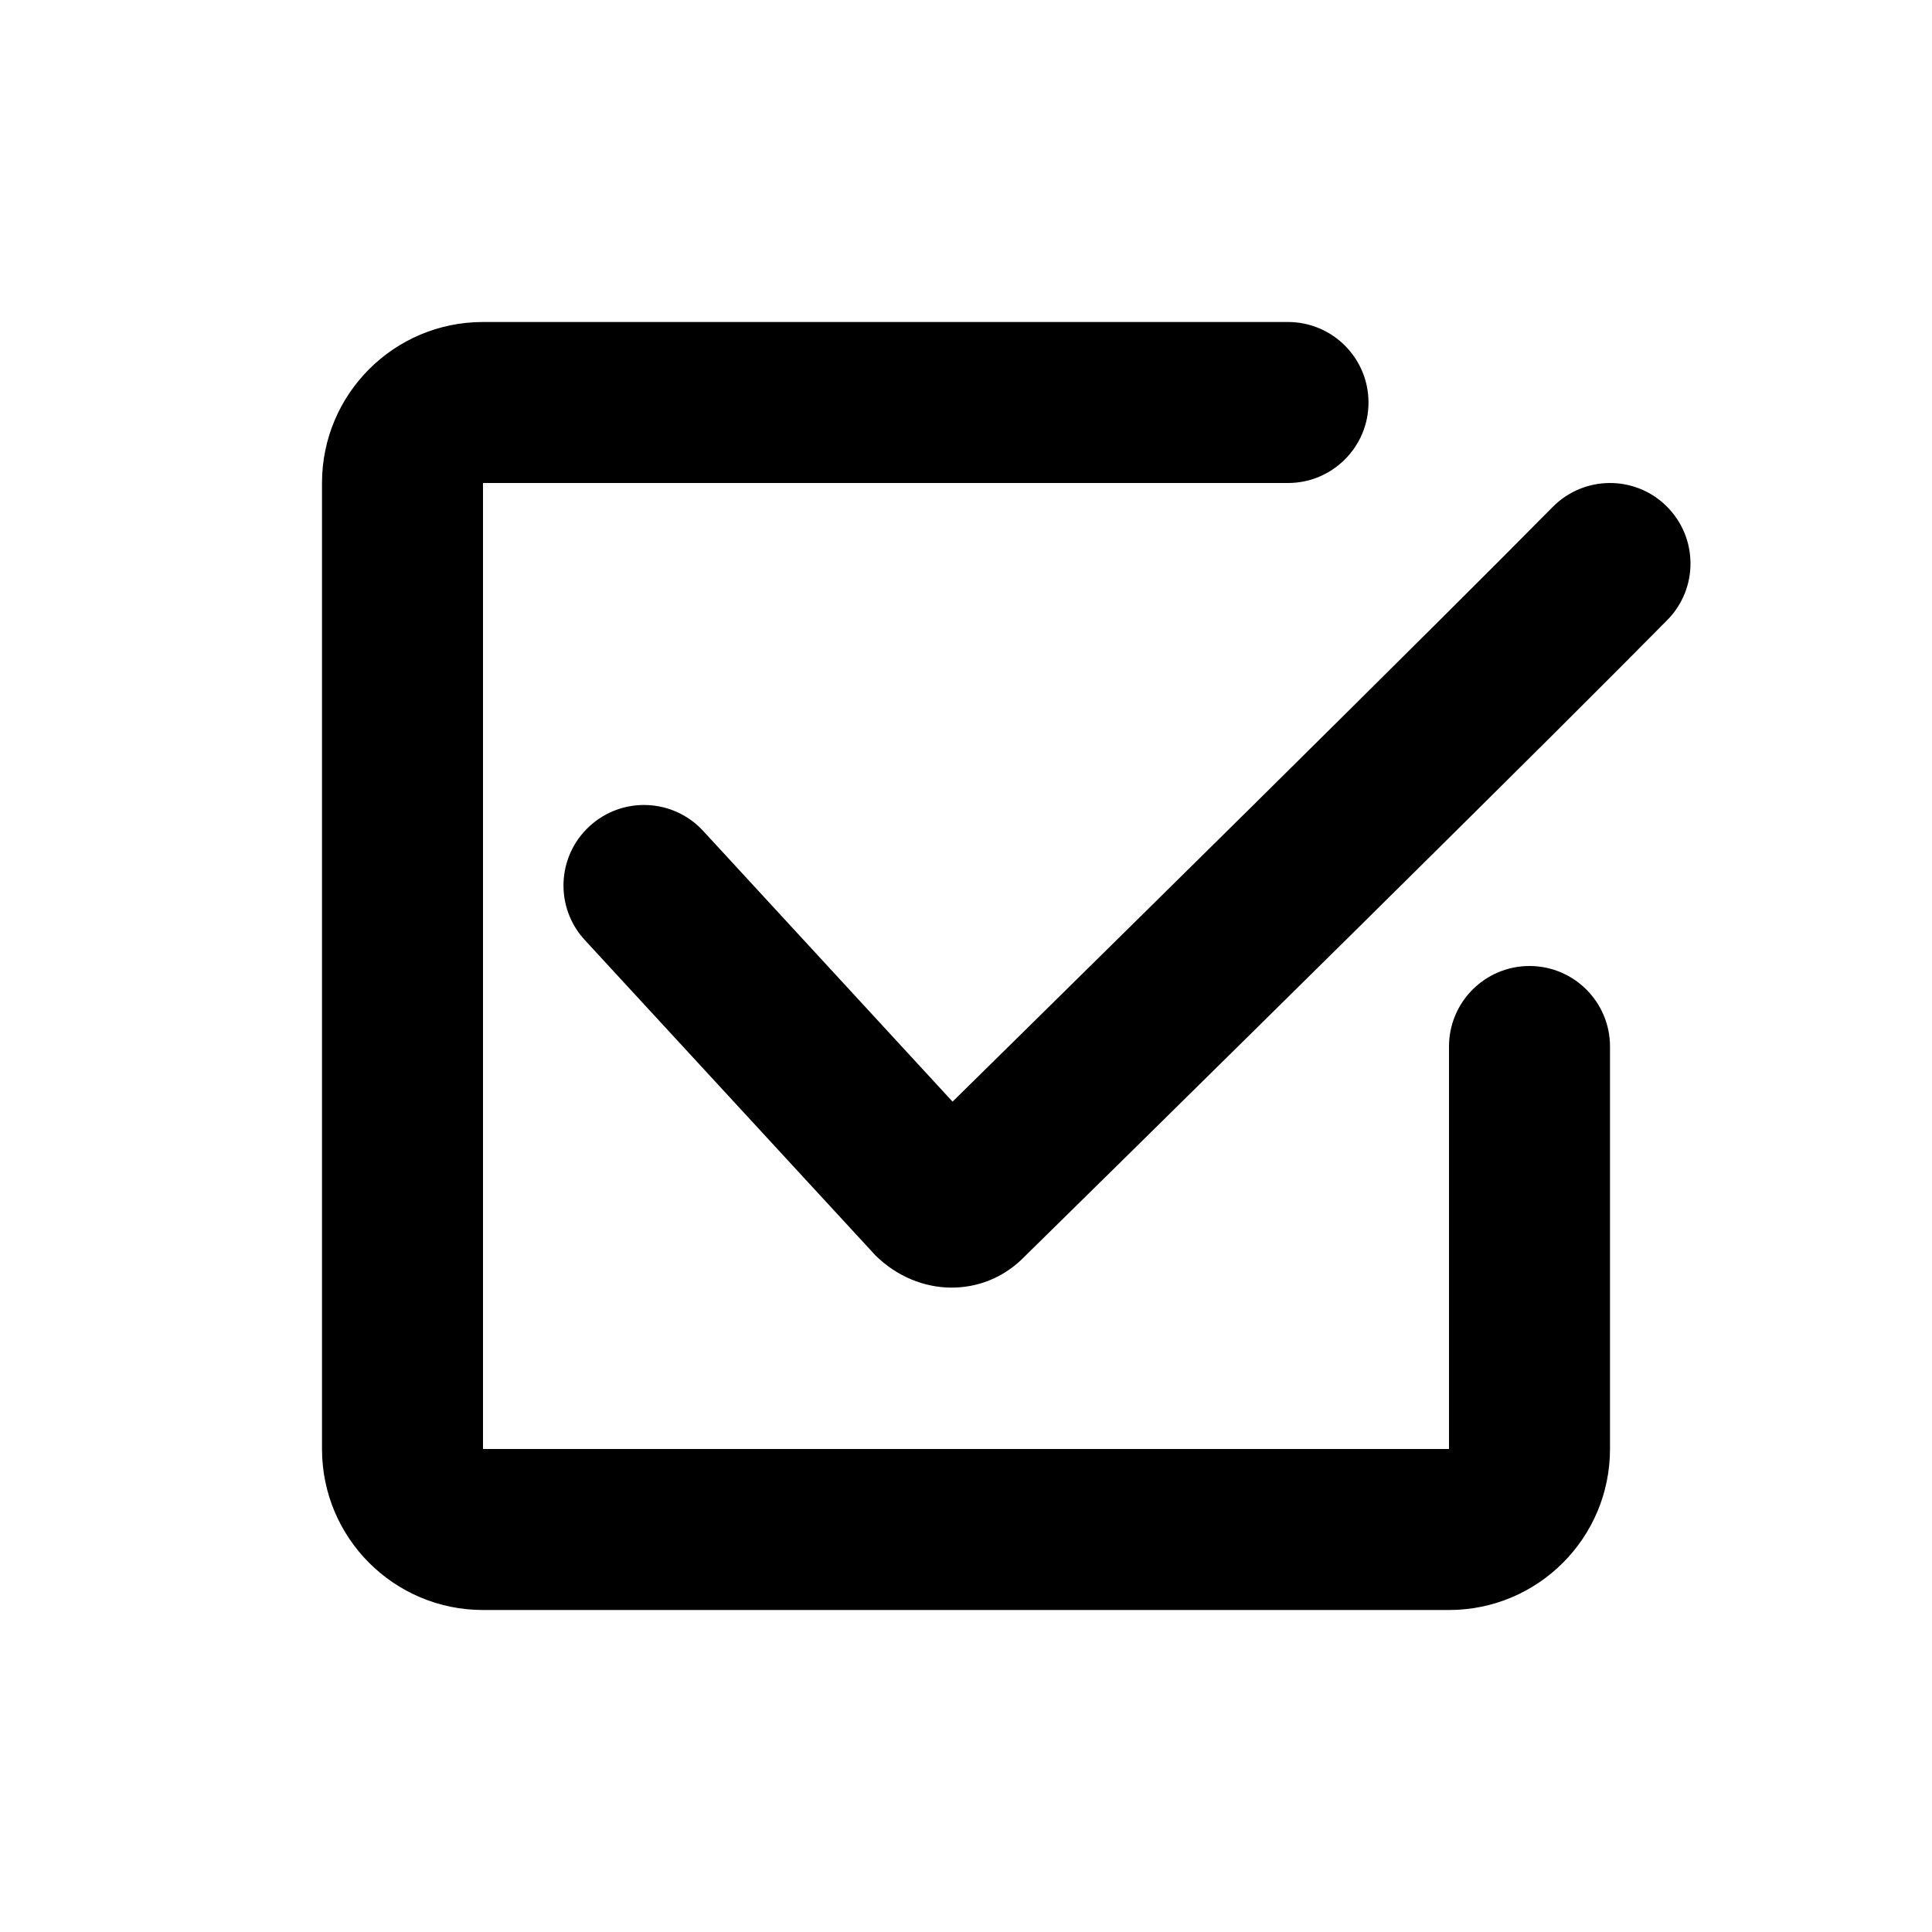
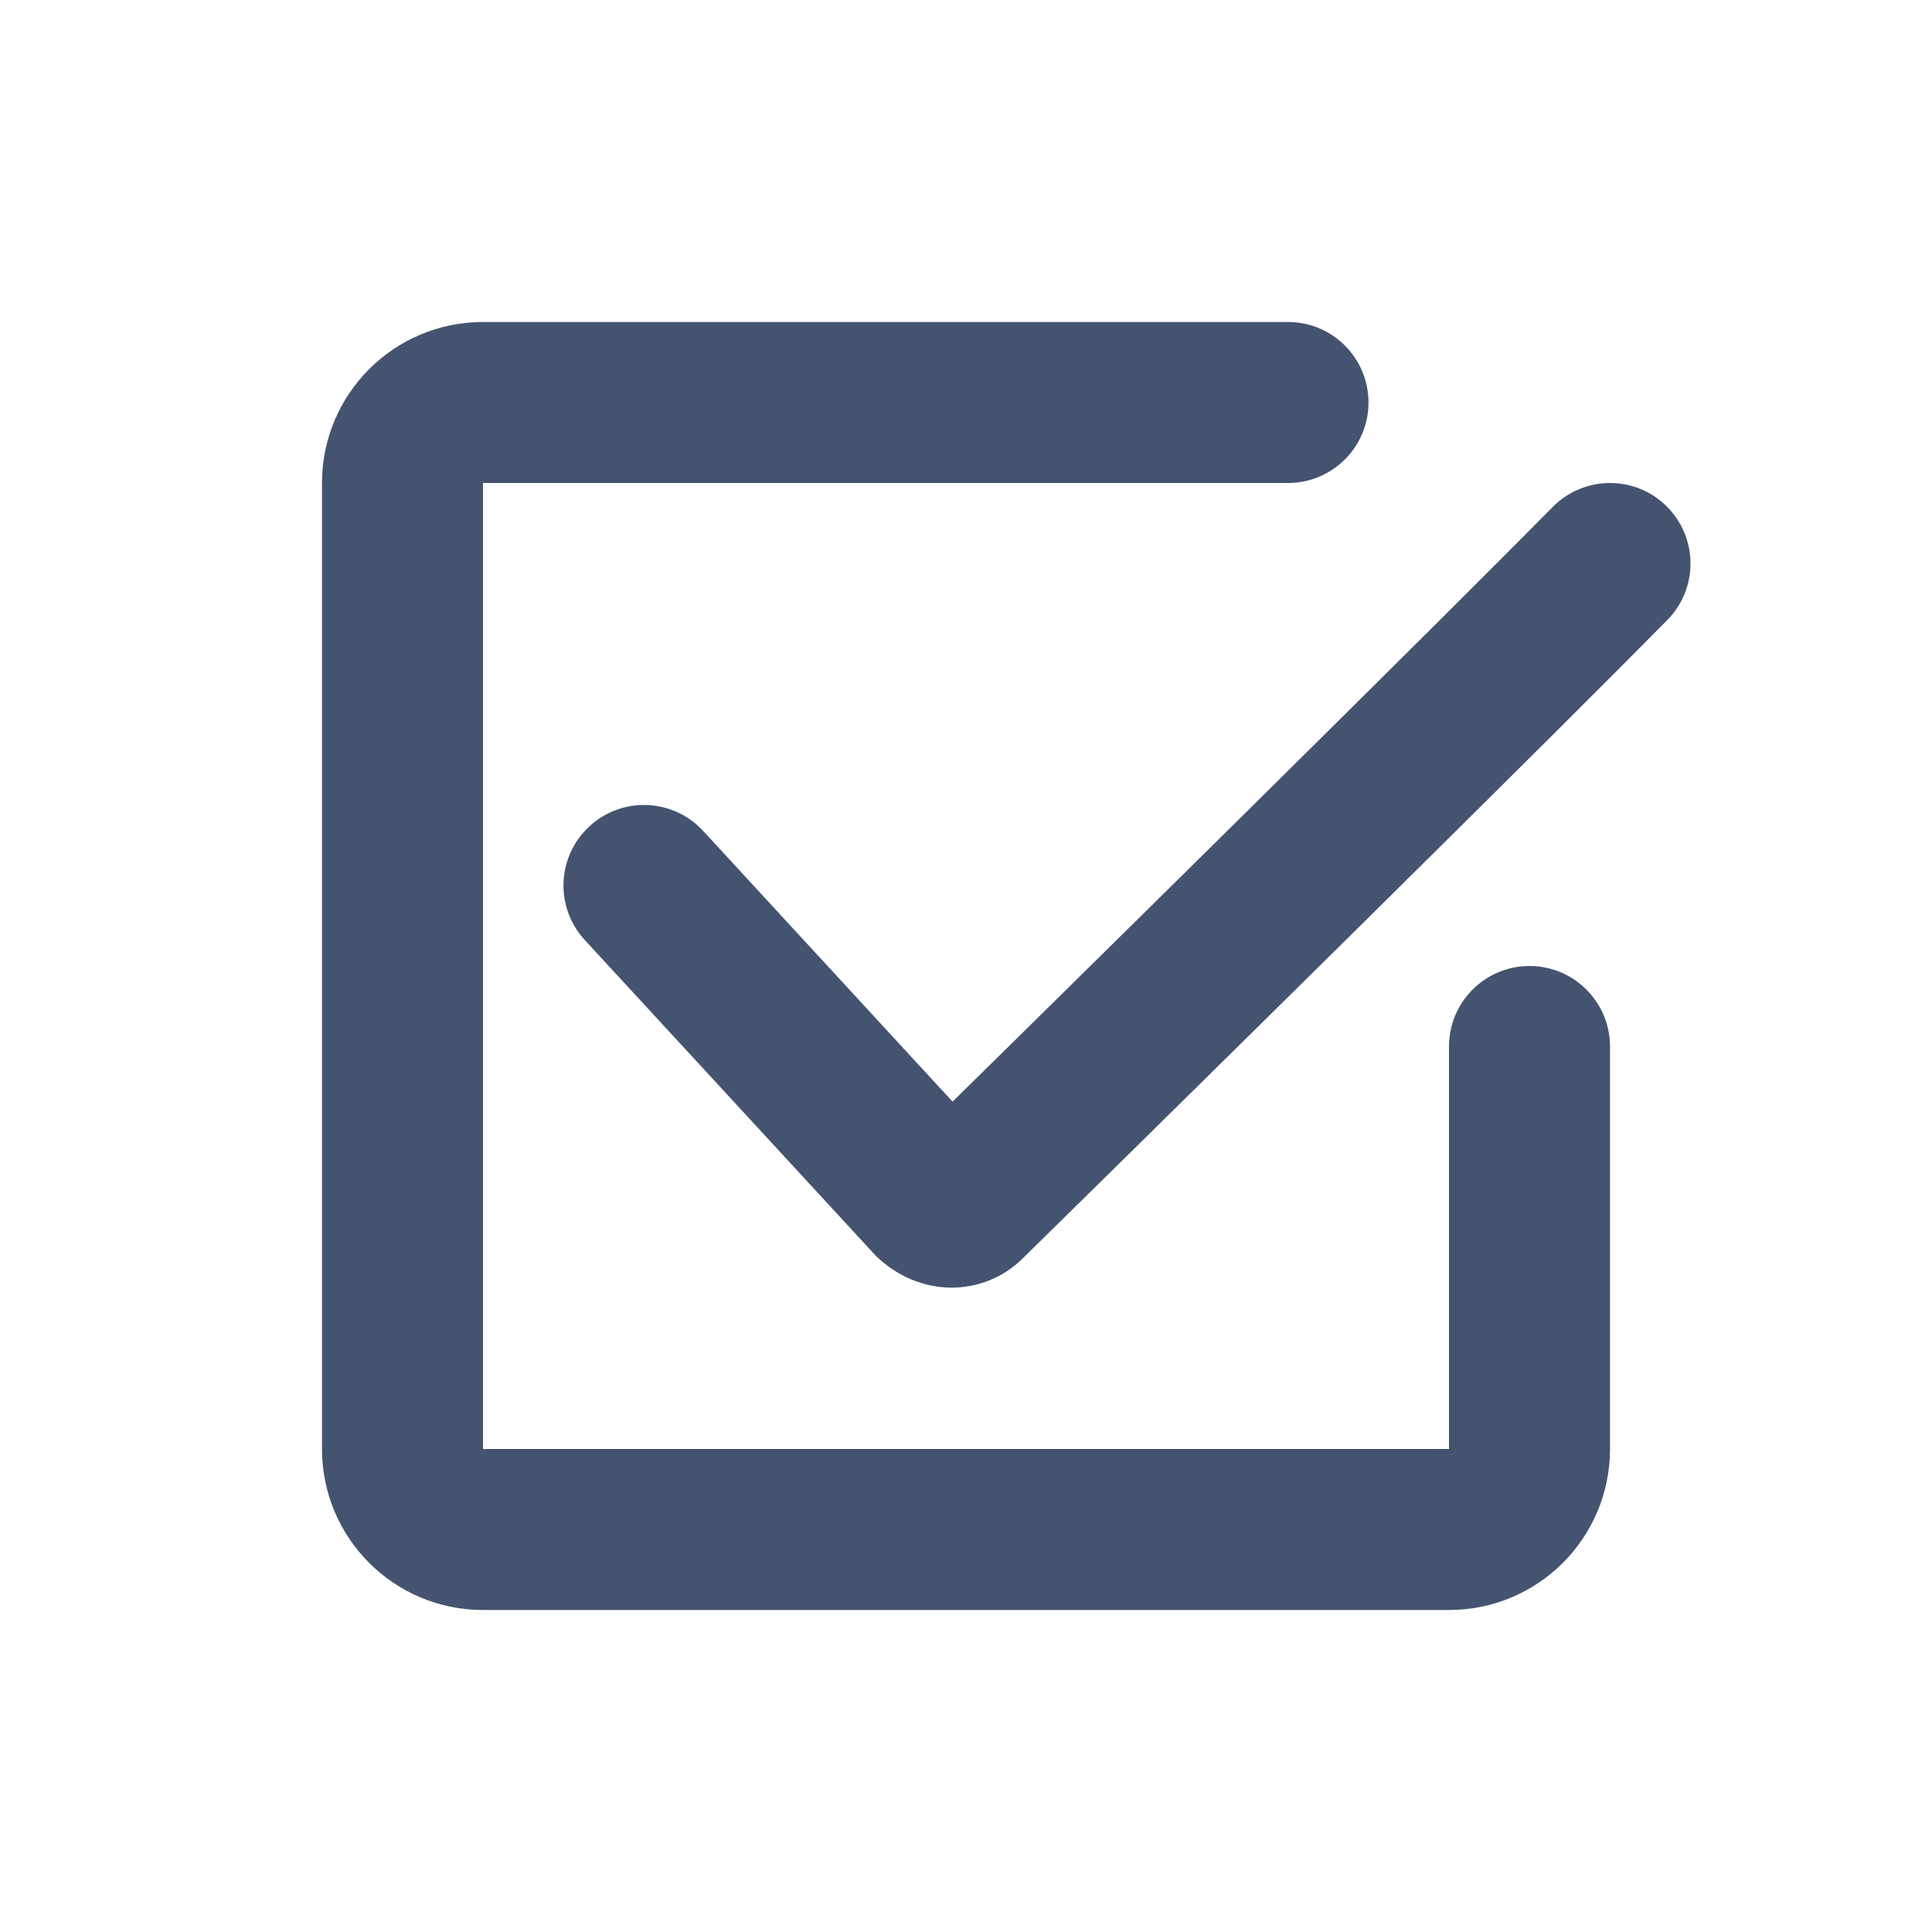
<svg xmlns="http://www.w3.org/2000/svg" width="24" height="24" role="presentation" focusable="false" viewBox="0 0 24 24">
-   <path fill-rule="evenodd" clip-rule="evenodd" d="M6 4C4.895 4 4 4.895 4 6V18C4 19.105 4.895 20 6 20H18C19.105 20 20 19.105 20 18V13C20 12.448 19.552 12 19 12C18.448 12 18 12.448 18 13V18H6V6L16 6C16.552 6 17 5.552 17 5C17 4.448 16.552 4 16 4H6ZM8.735 10.322C8.361 9.916 7.728 9.89 7.322 10.265C6.916 10.639 6.89 11.272 7.265 11.678L10.877 15.597C11.414 16.123 12.214 16.123 12.711 15.626L13.075 15.268C13.37 14.979 13.698 14.656 14.052 14.307C15.061 13.313 16.071 12.317 17.014 11.385L17.054 11.345C18.729 9.689 20 8.424 20.712 7.702C21.1 7.309 21.095 6.676 20.702 6.288C20.309 5.9 19.676 5.905 19.288 6.298C18.584 7.011 17.317 8.272 15.648 9.923L15.608 9.963C14.666 10.894 13.657 11.889 12.648 12.883L11.833 13.685L8.735 10.322Z" fill="currentColor" />
+   <path fill-rule="evenodd" clip-rule="evenodd" d="M6 4C4.895 4 4 4.895 4 6V18C4 19.105 4.895 20 6 20H18C19.105 20 20 19.105 20 18V13C20 12.448 19.552 12 19 12C18.448 12 18 12.448 18 13V18H6V6L16 6C16.552 6 17 5.552 17 5C17 4.448 16.552 4 16 4H6ZM8.735 10.322C8.361 9.916 7.728 9.89 7.322 10.265C6.916 10.639 6.89 11.272 7.265 11.678L10.877 15.597C11.414 16.123 12.214 16.123 12.711 15.626L13.075 15.268C13.37 14.979 13.698 14.656 14.052 14.307C15.061 13.313 16.071 12.317 17.014 11.385L17.054 11.345C18.729 9.689 20 8.424 20.712 7.702C21.1 7.309 21.095 6.676 20.702 6.288C20.309 5.9 19.676 5.905 19.288 6.298C18.584 7.011 17.317 8.272 15.648 9.923L15.608 9.963C14.666 10.894 13.657 11.889 12.648 12.883L11.833 13.685L8.735 10.322Z" fill="#44536f" />
</svg>
